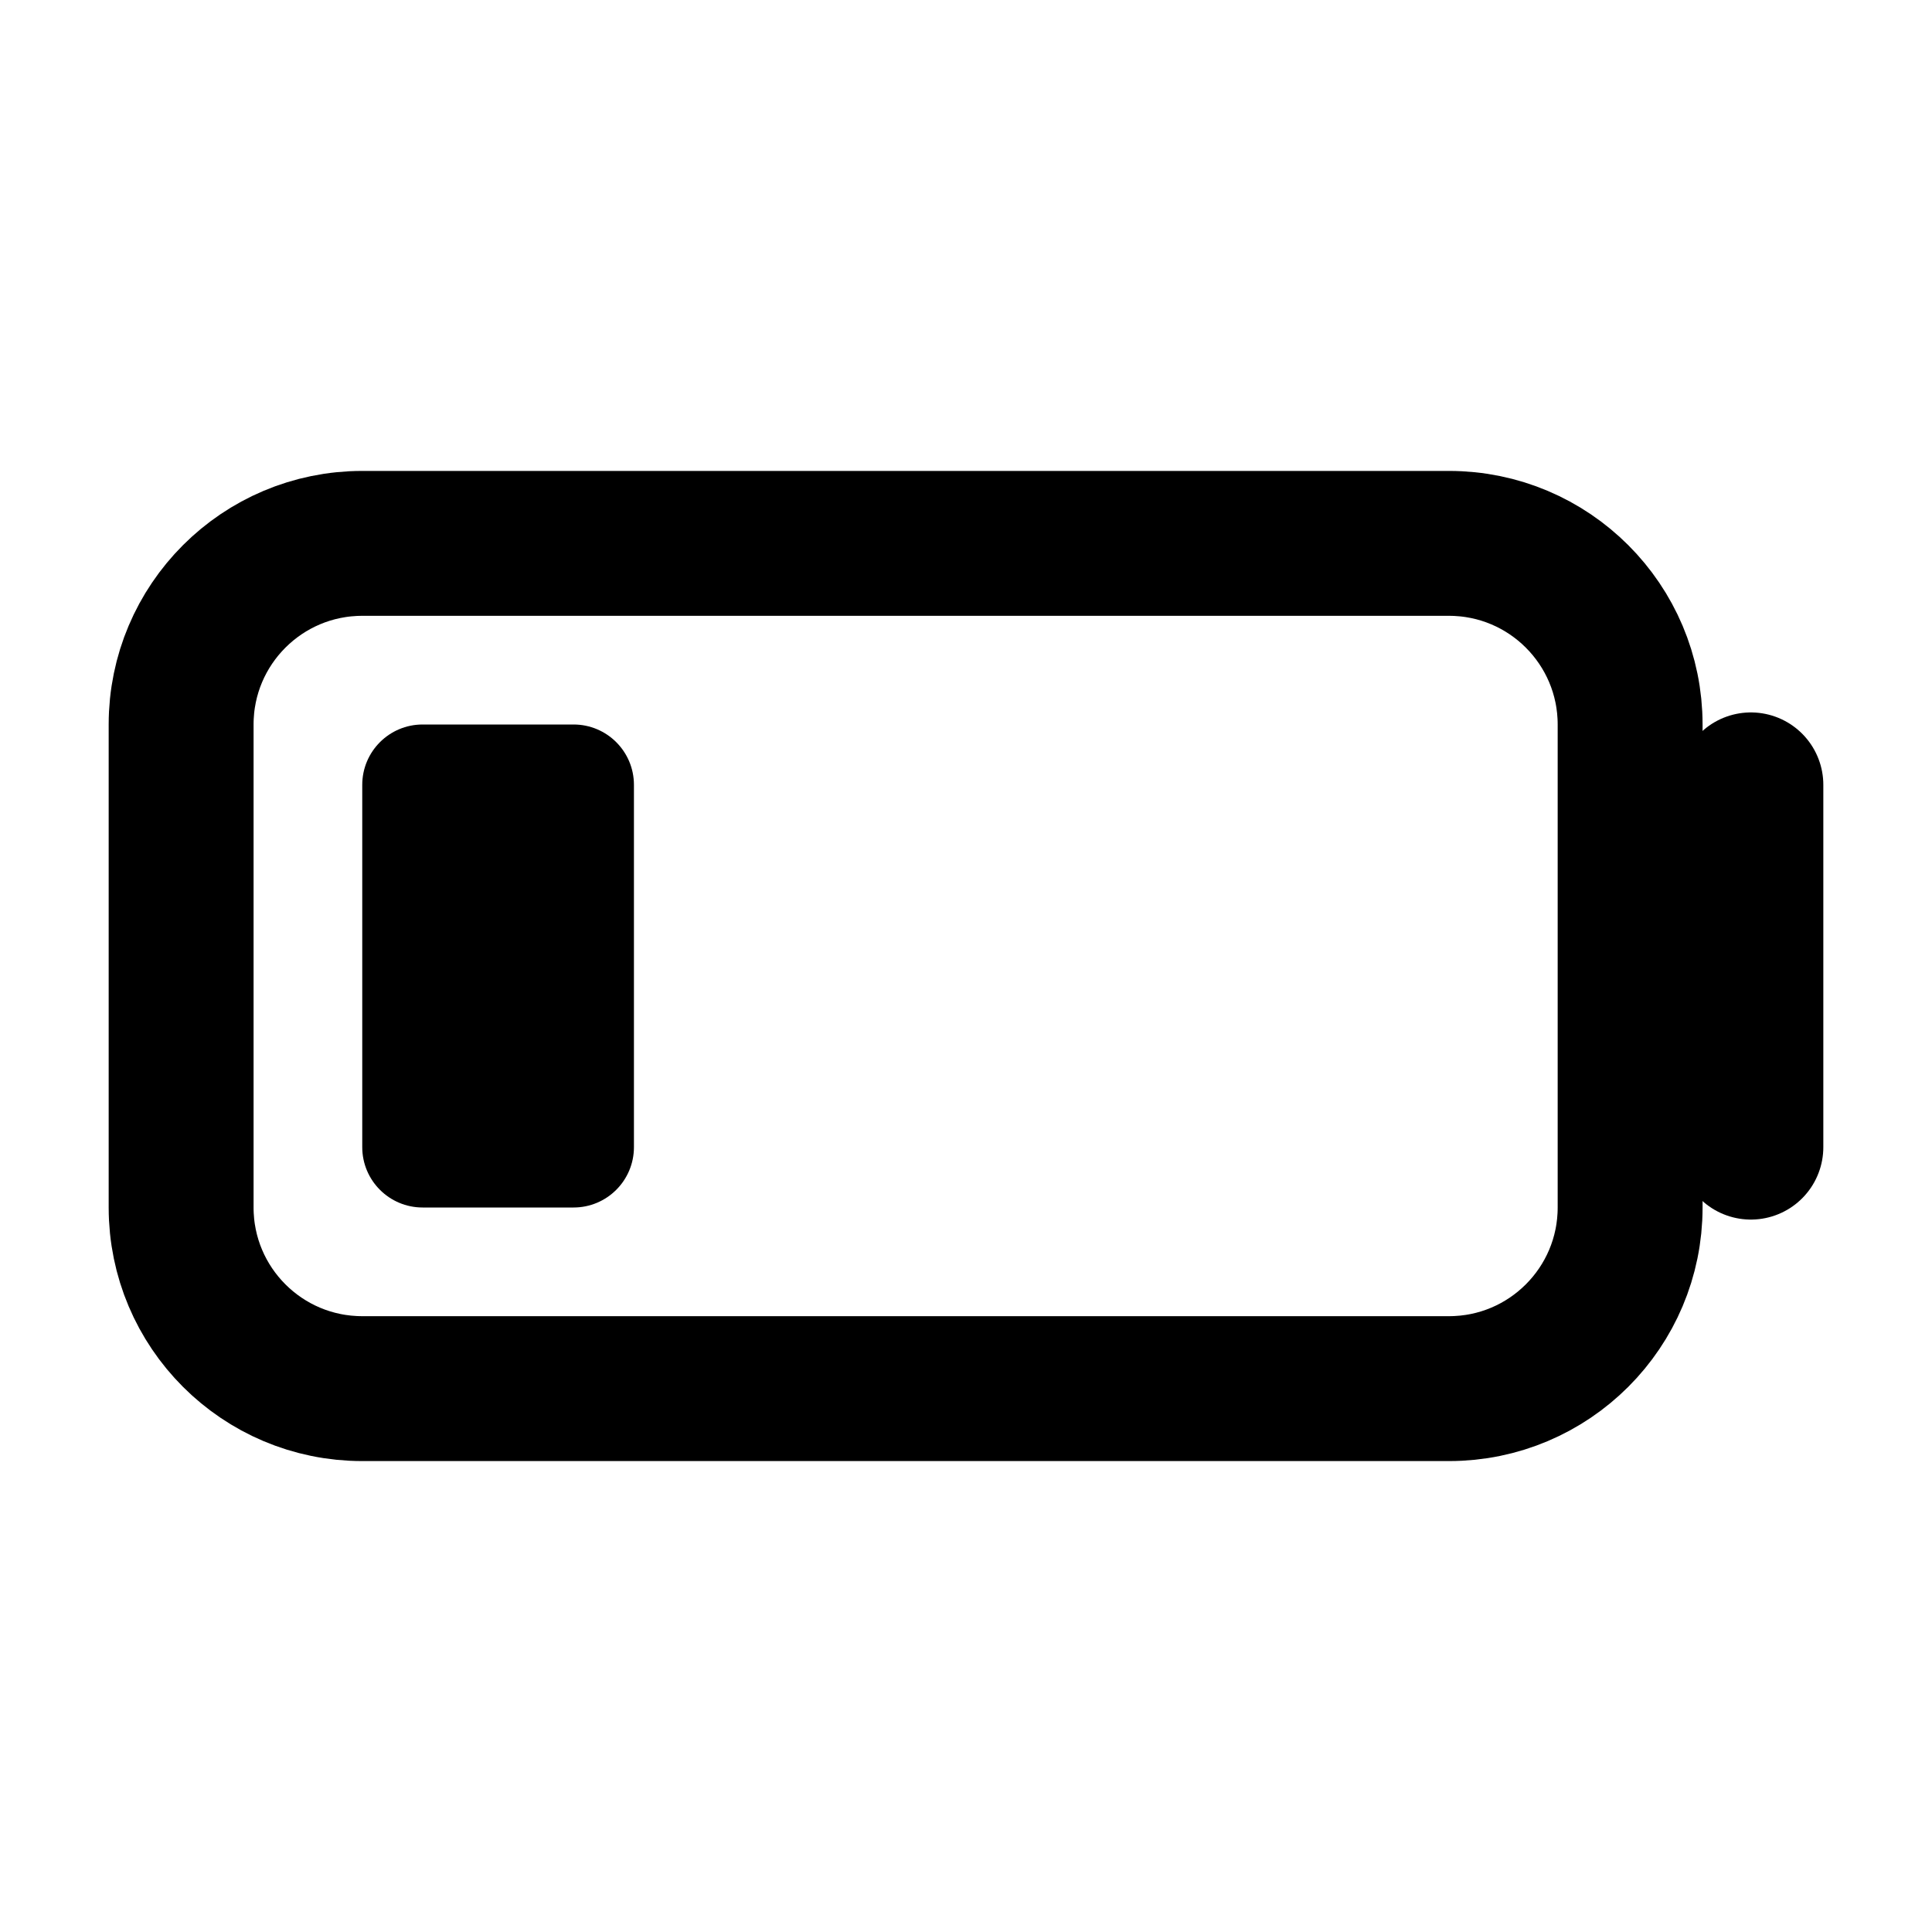
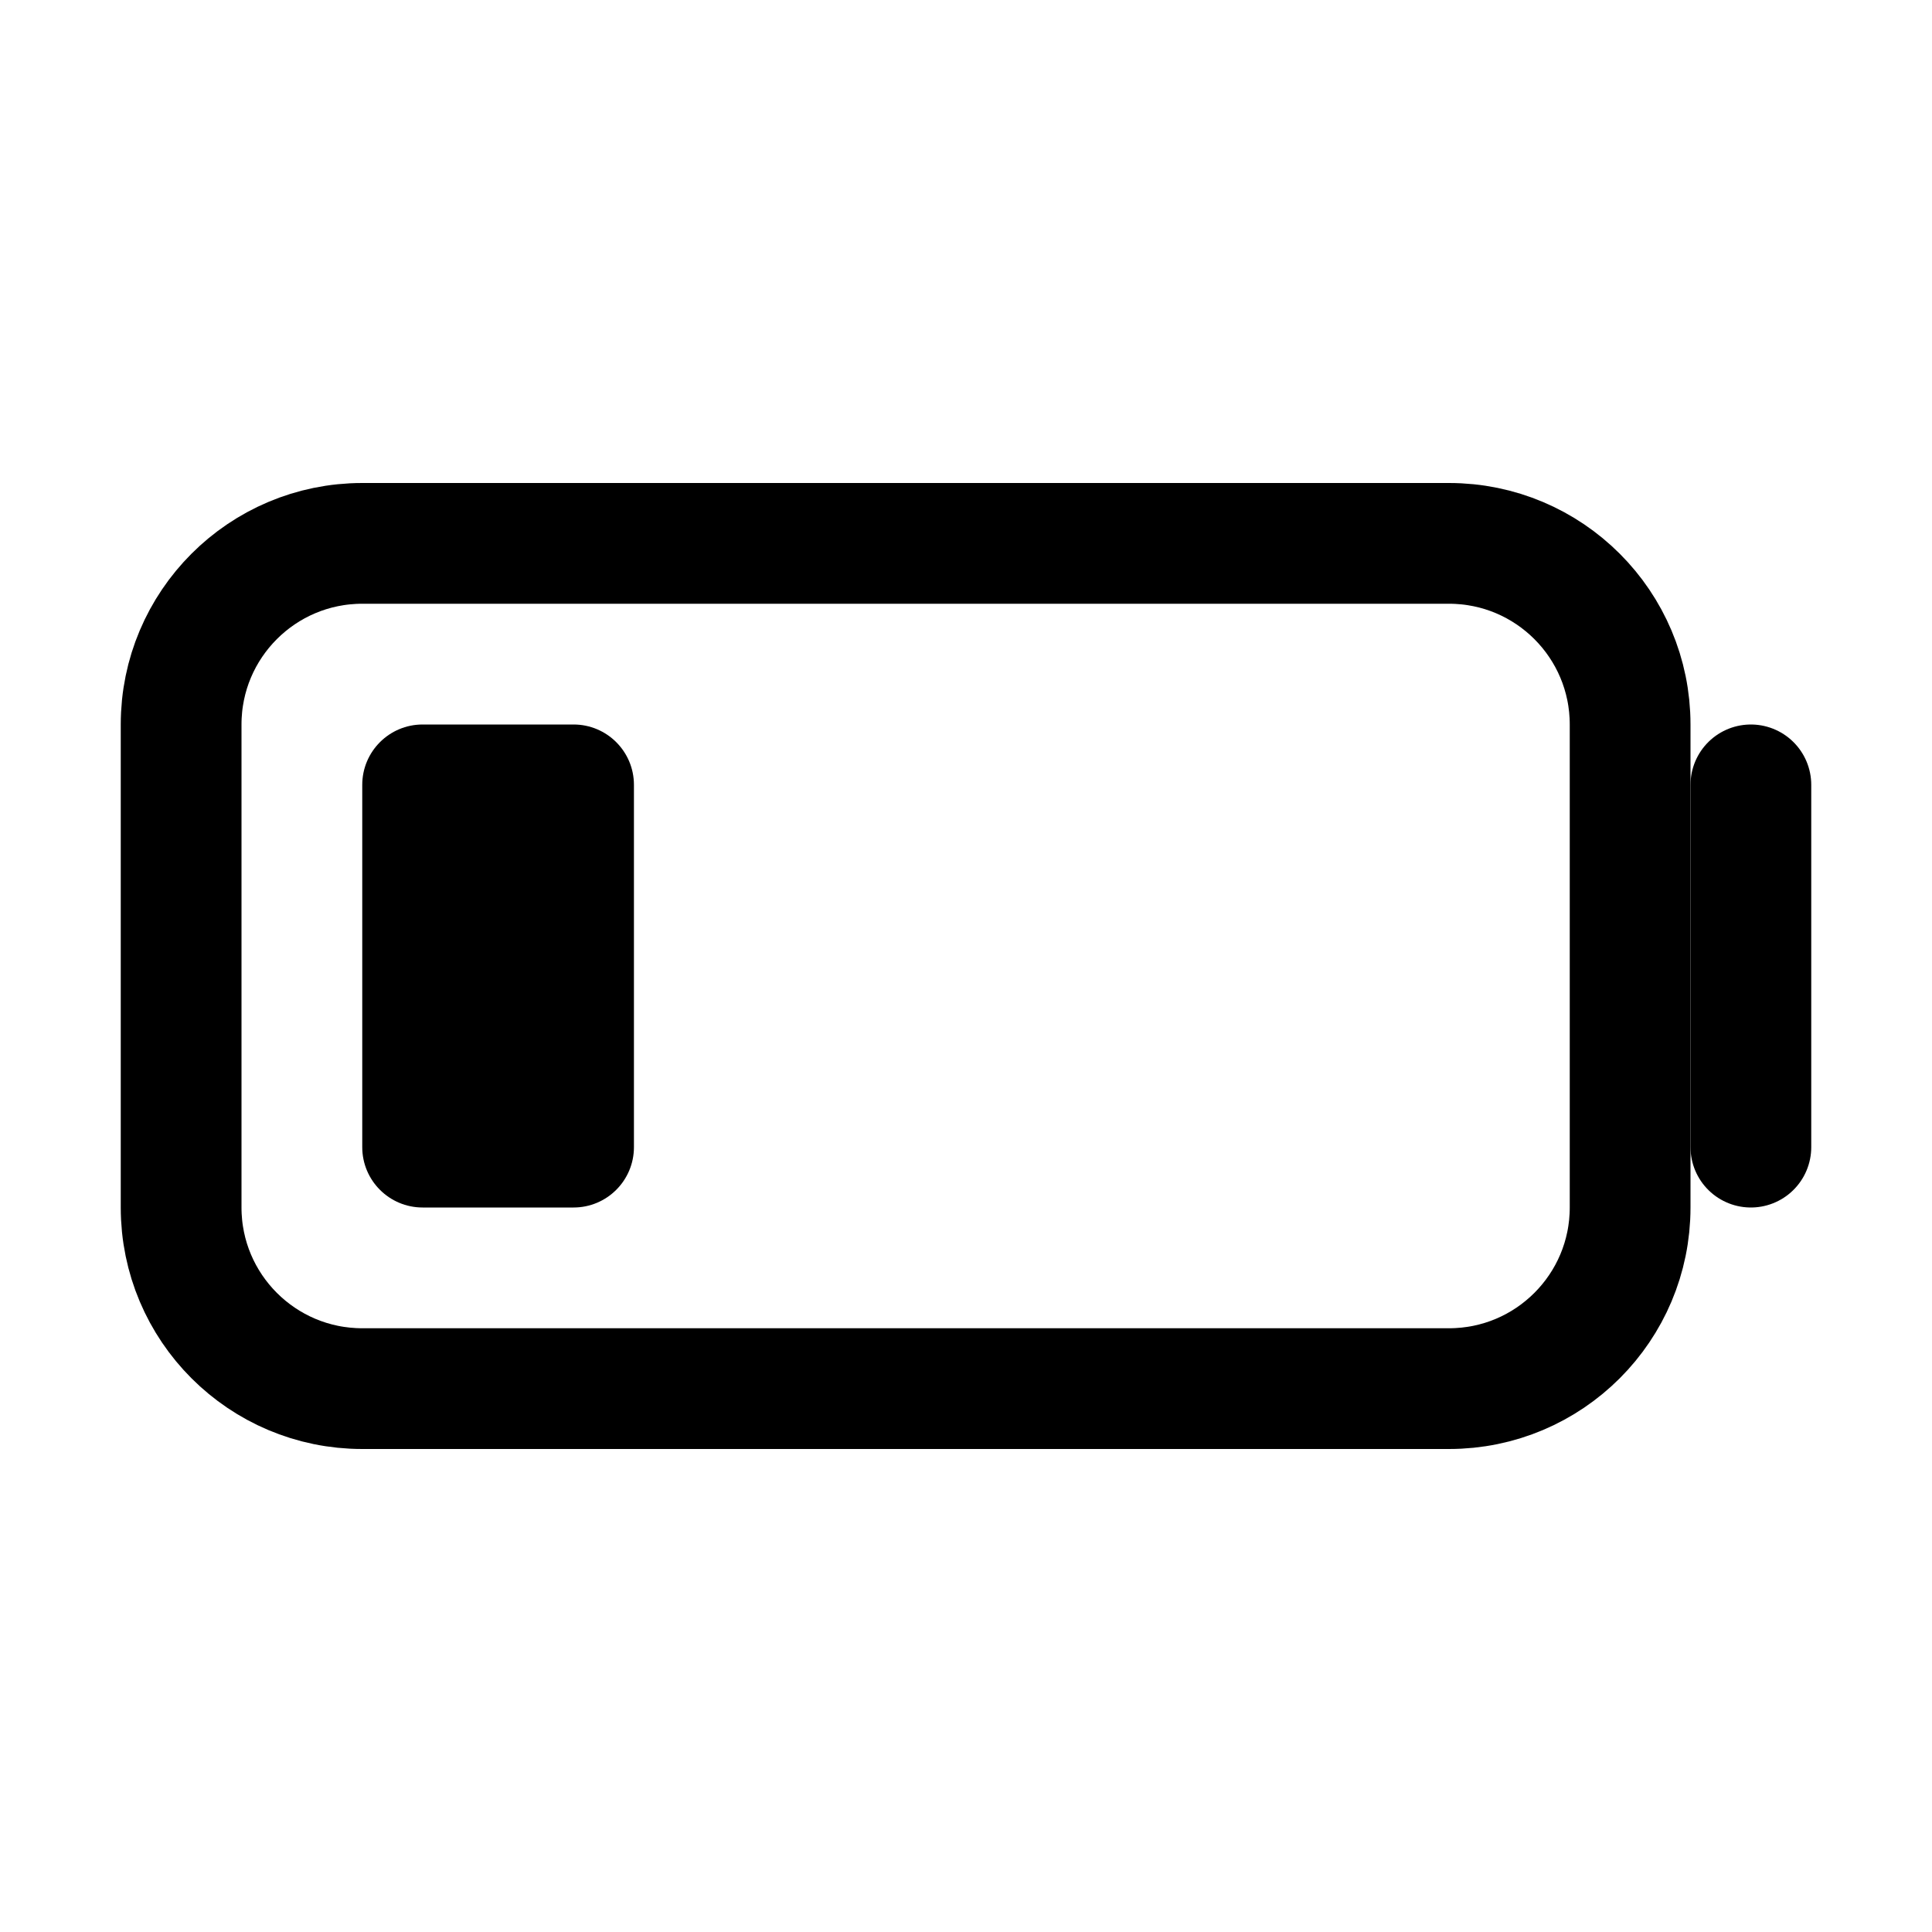
<svg xmlns="http://www.w3.org/2000/svg" width="32" height="32" viewBox="0 0 32 32">
-   <g fill="none" stroke="currentColor" stroke-width="2.4" stroke-linecap="round" stroke-linejoin="round">
+   <g fill="none" stroke="currentColor" stroke-width="2" stroke-linecap="round" stroke-linejoin="round">
    <rect x="3" y="9" width="24" height="14" rx="3" />
    <line x1="29" y1="13" x2="29" y2="19" />
    <rect x="6" y="12" width="4.5" height="8" rx="1" fill="currentColor" stroke="none" />
  </g>
</svg>
